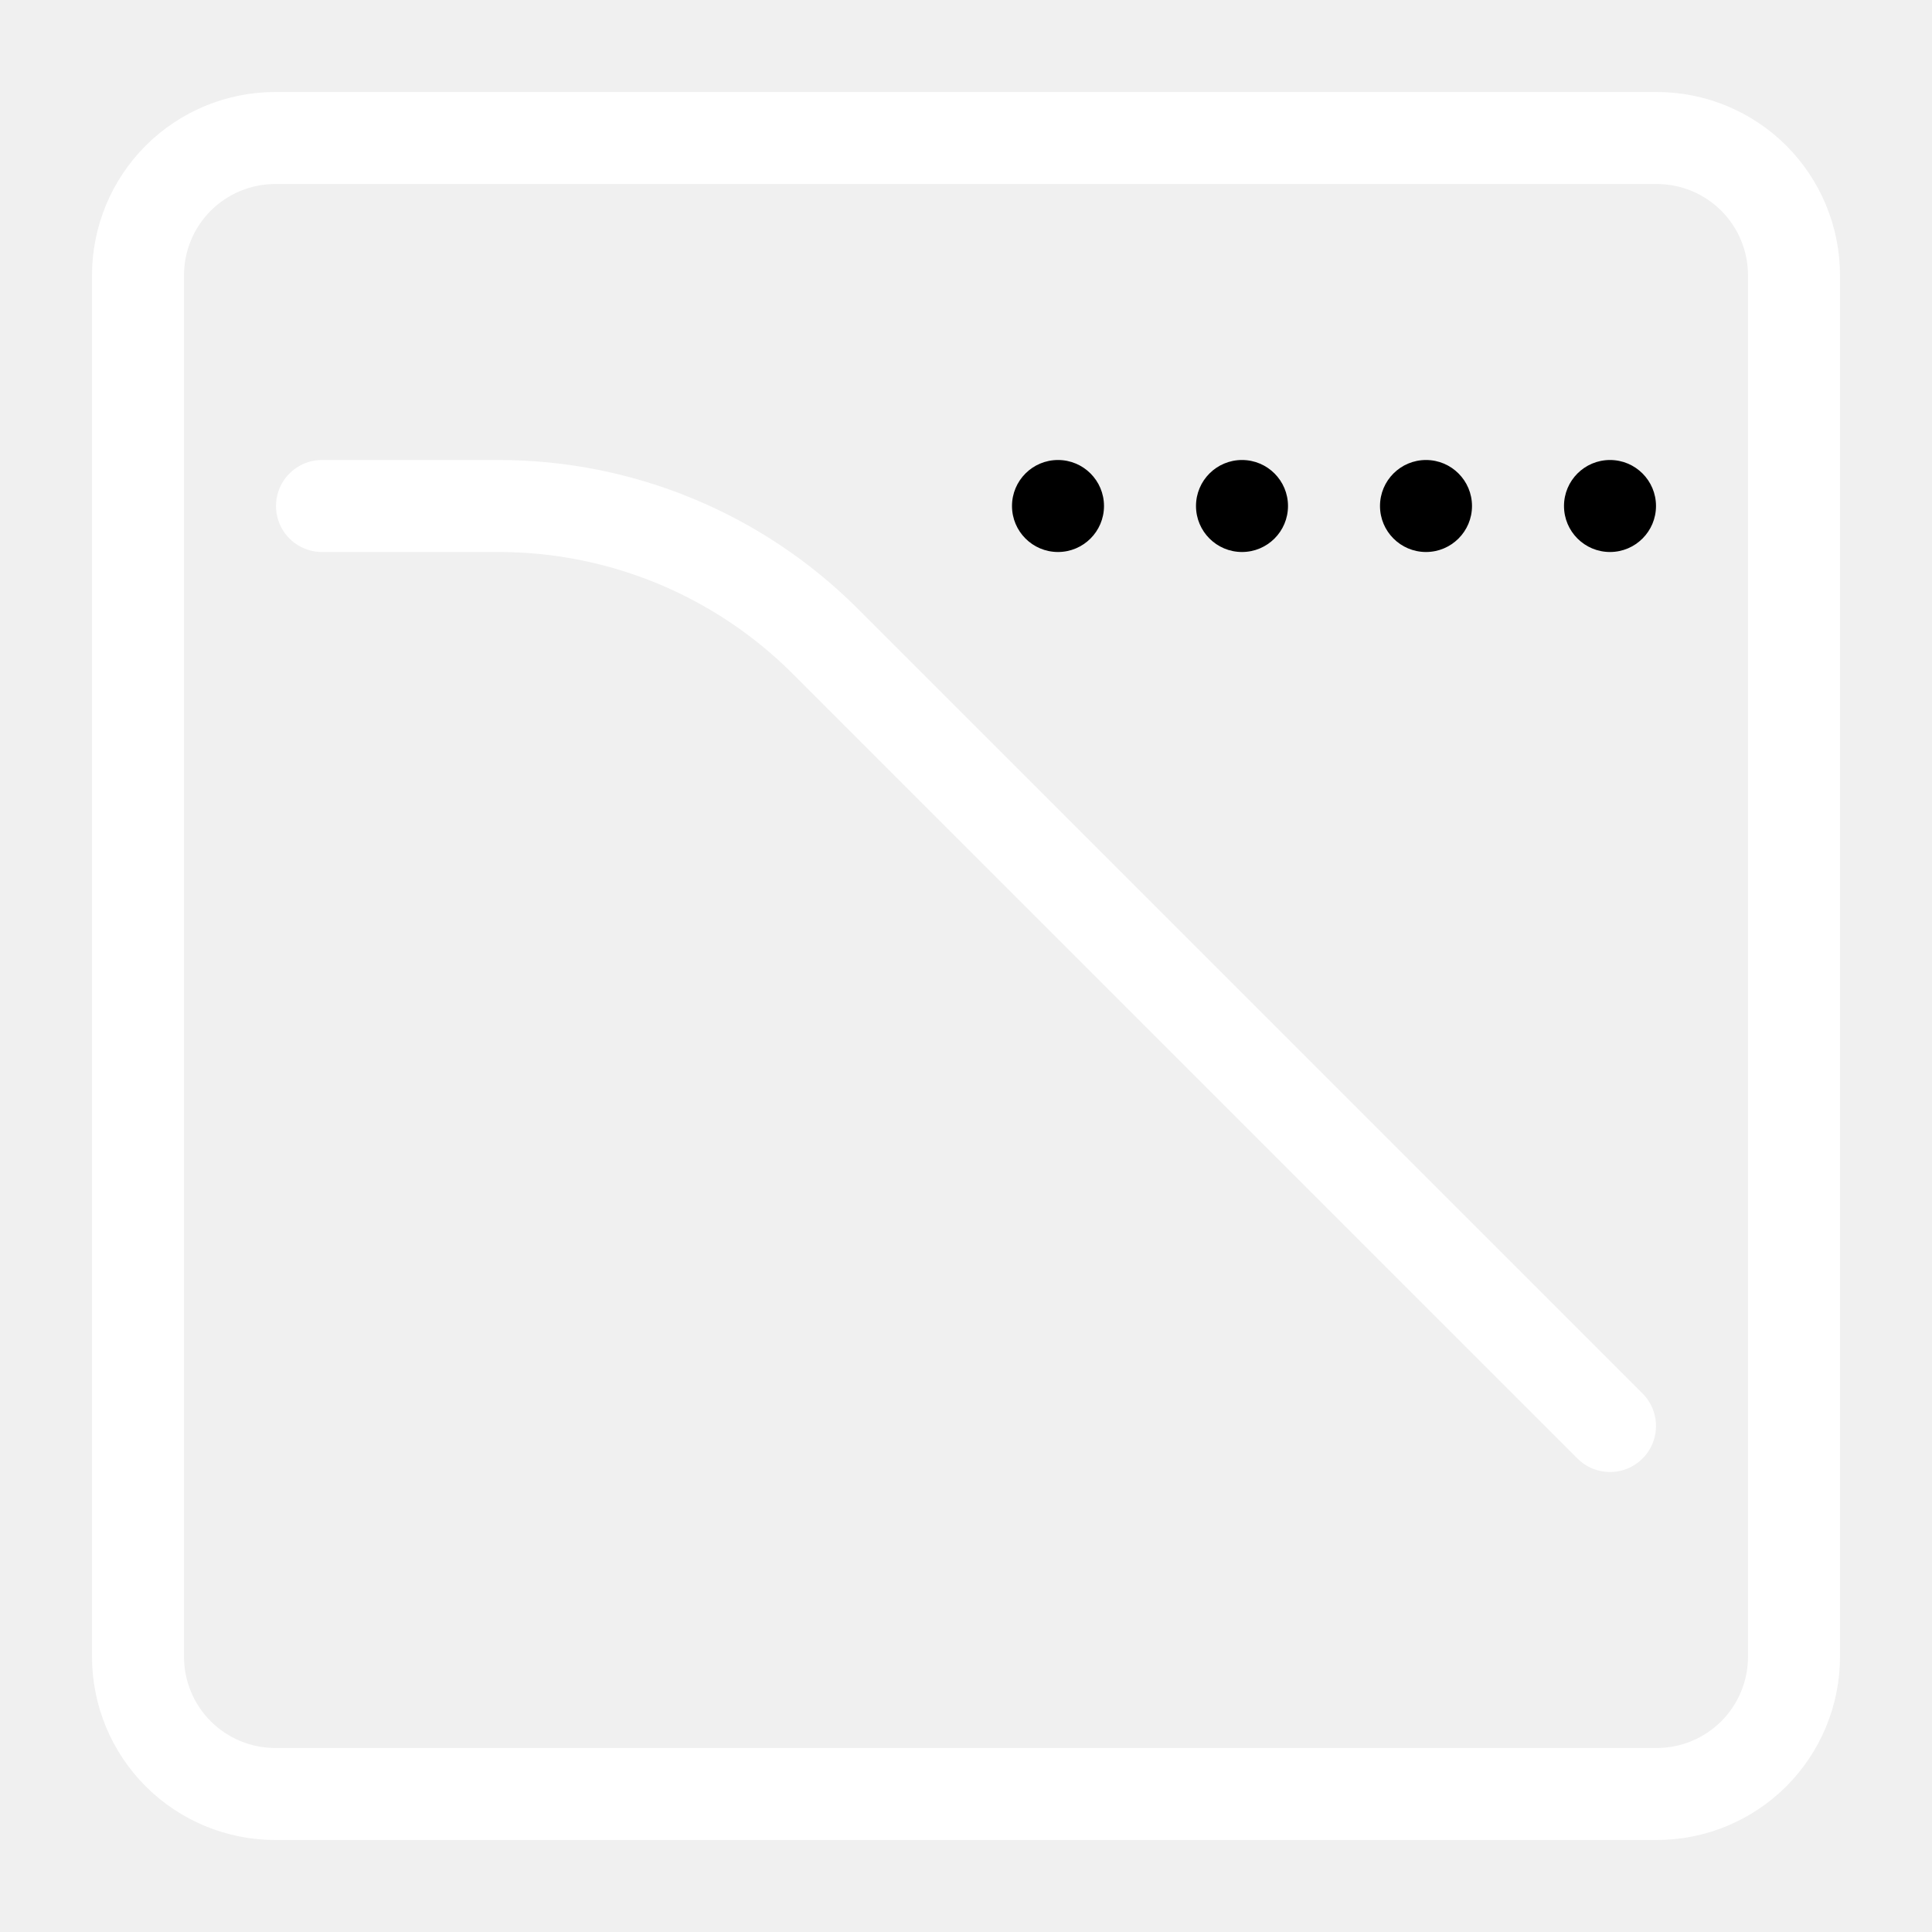
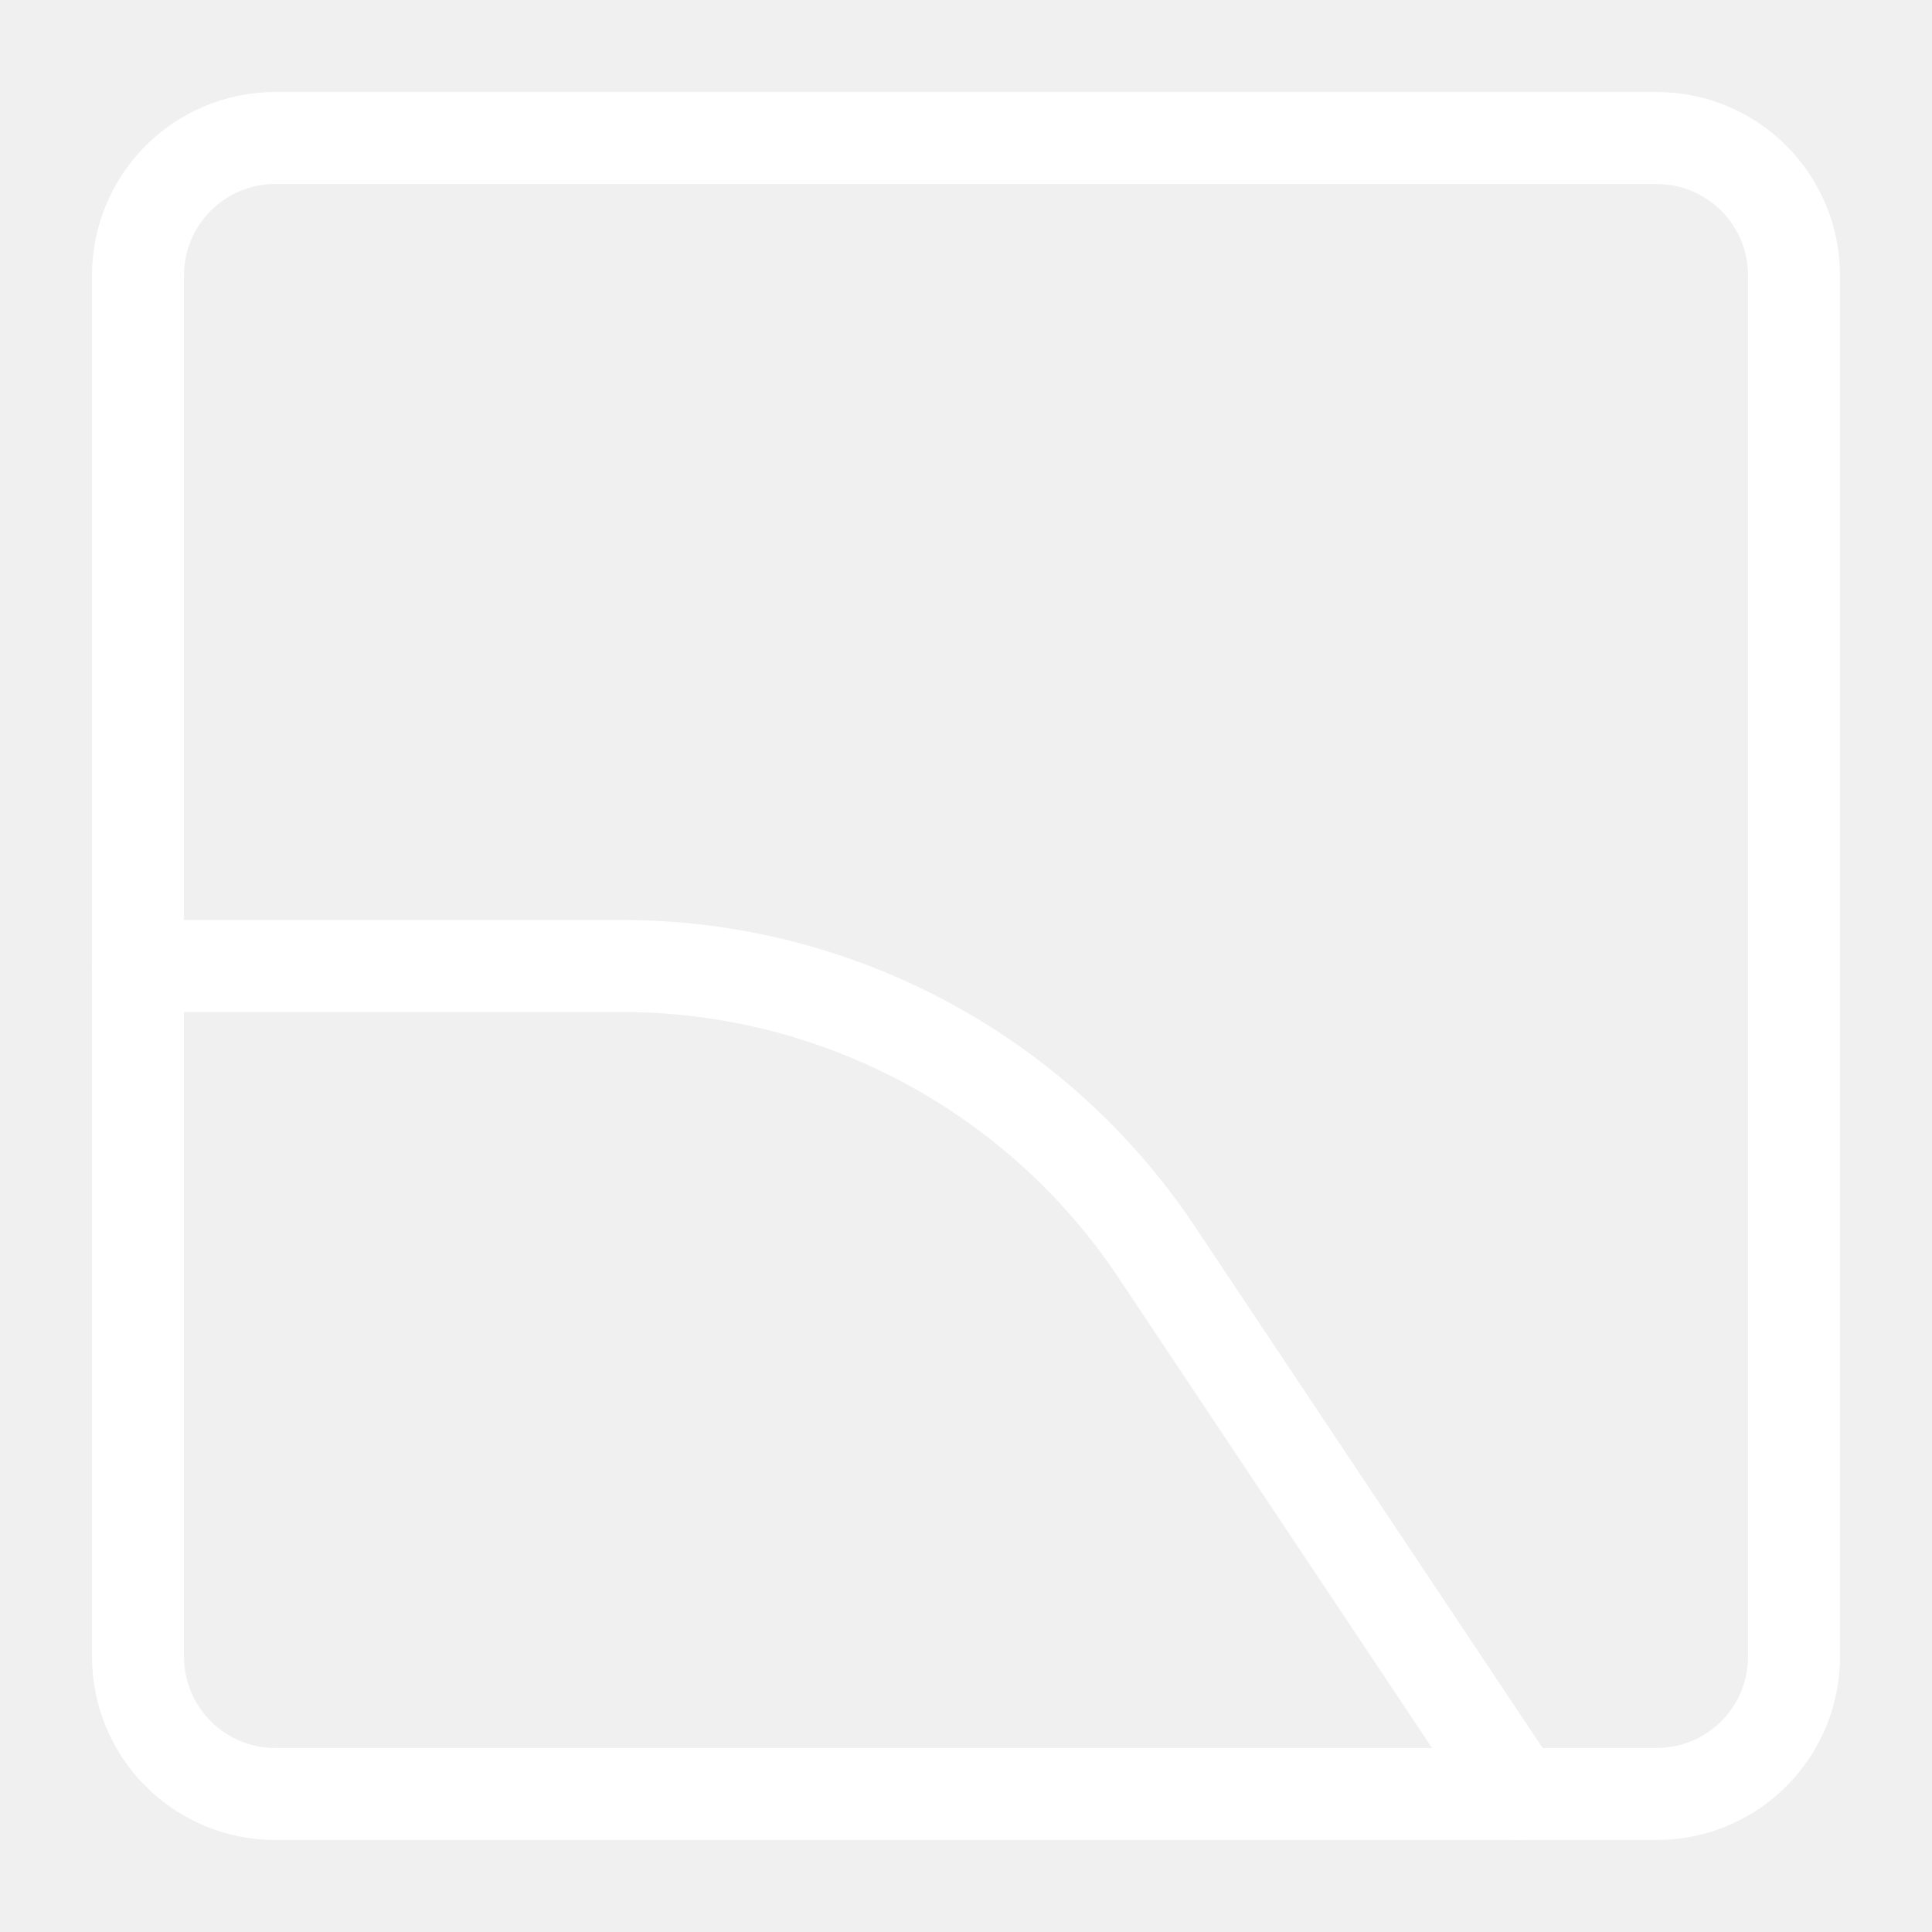
<svg xmlns="http://www.w3.org/2000/svg" width="100%" height="100%" viewBox="0 0 21 21" version="1.1" xml:space="preserve" style="fill-rule:evenodd;clip-rule:evenodd;stroke-linecap:round;stroke-linejoin:round;">
-   <path d="M1.5,18.007c0,0.396 0.157,0.776 0.437,1.056c0.28,0.28 0.66,0.437 1.056,0.437c3.388,0 11.626,0 15.014,0c0.396,0 0.776,-0.157 1.056,-0.437c0.28,-0.28 0.437,-0.66 0.437,-1.056c0,-3.388 0,-11.626 0,-15.014c0,-0.396 -0.157,-0.776 -0.437,-1.056c-0.28,-0.28 -0.66,-0.437 -1.056,-0.437c-3.388,0 -11.626,0 -15.014,0c-0.396,0 -0.776,0.157 -1.056,0.437c-0.28,0.28 -0.437,0.66 -0.437,1.056c0,3.388 0,11.626 0,15.014Z" style="fill:none;stroke:#fff;stroke-width:1px;" />
-   <path d="M3.5,5.5c0,0 0.948,0 1.921,0c1.331,0 2.608,0.529 3.549,1.47c2.779,2.779 8.53,8.53 8.53,8.53" style="fill:none;stroke:#fff;stroke-width:1px;" />
-   <circle cx="17.5" cy="5.5" r="0.5" />
-   <circle cx="15.5" cy="5.5" r="0.5" />
-   <circle cx="13.5" cy="5.5" r="0.5" />
-   <circle cx="11.5" cy="5.5" r="0.5" />
+   <path d="M19.5,18.007c0,0.396 -0.157,0.776 -0.437,1.056c-0.28,0.28 -0.66,0.437 -1.056,0.437l-15.014,0c-0.396,0 -0.776,-0.157 -1.056,-0.437c-0.28,-0.28 -0.437,-0.66 -0.437,-1.056l0,-15.014c0,-0.396 0.157,-0.776 0.437,-1.056c0.28,-0.28 0.66,-0.437 1.056,-0.437l15.014,0c0.396,0 0.776,0.157 1.056,0.437c0.28,0.28 0.437,0.66 0.437,1.056l0,15.014Z" style="fill:none;stroke:#fff;stroke-width:1px;" />
+   <path d="M1.5,10.5l5.262,0c2.335,0 4.516,1.167 5.811,3.11c1.735,2.601 3.927,5.89 3.927,5.89" style="fill:none;stroke:#fff;stroke-width:1px;stroke-linejoin:miter;" />
</svg>
